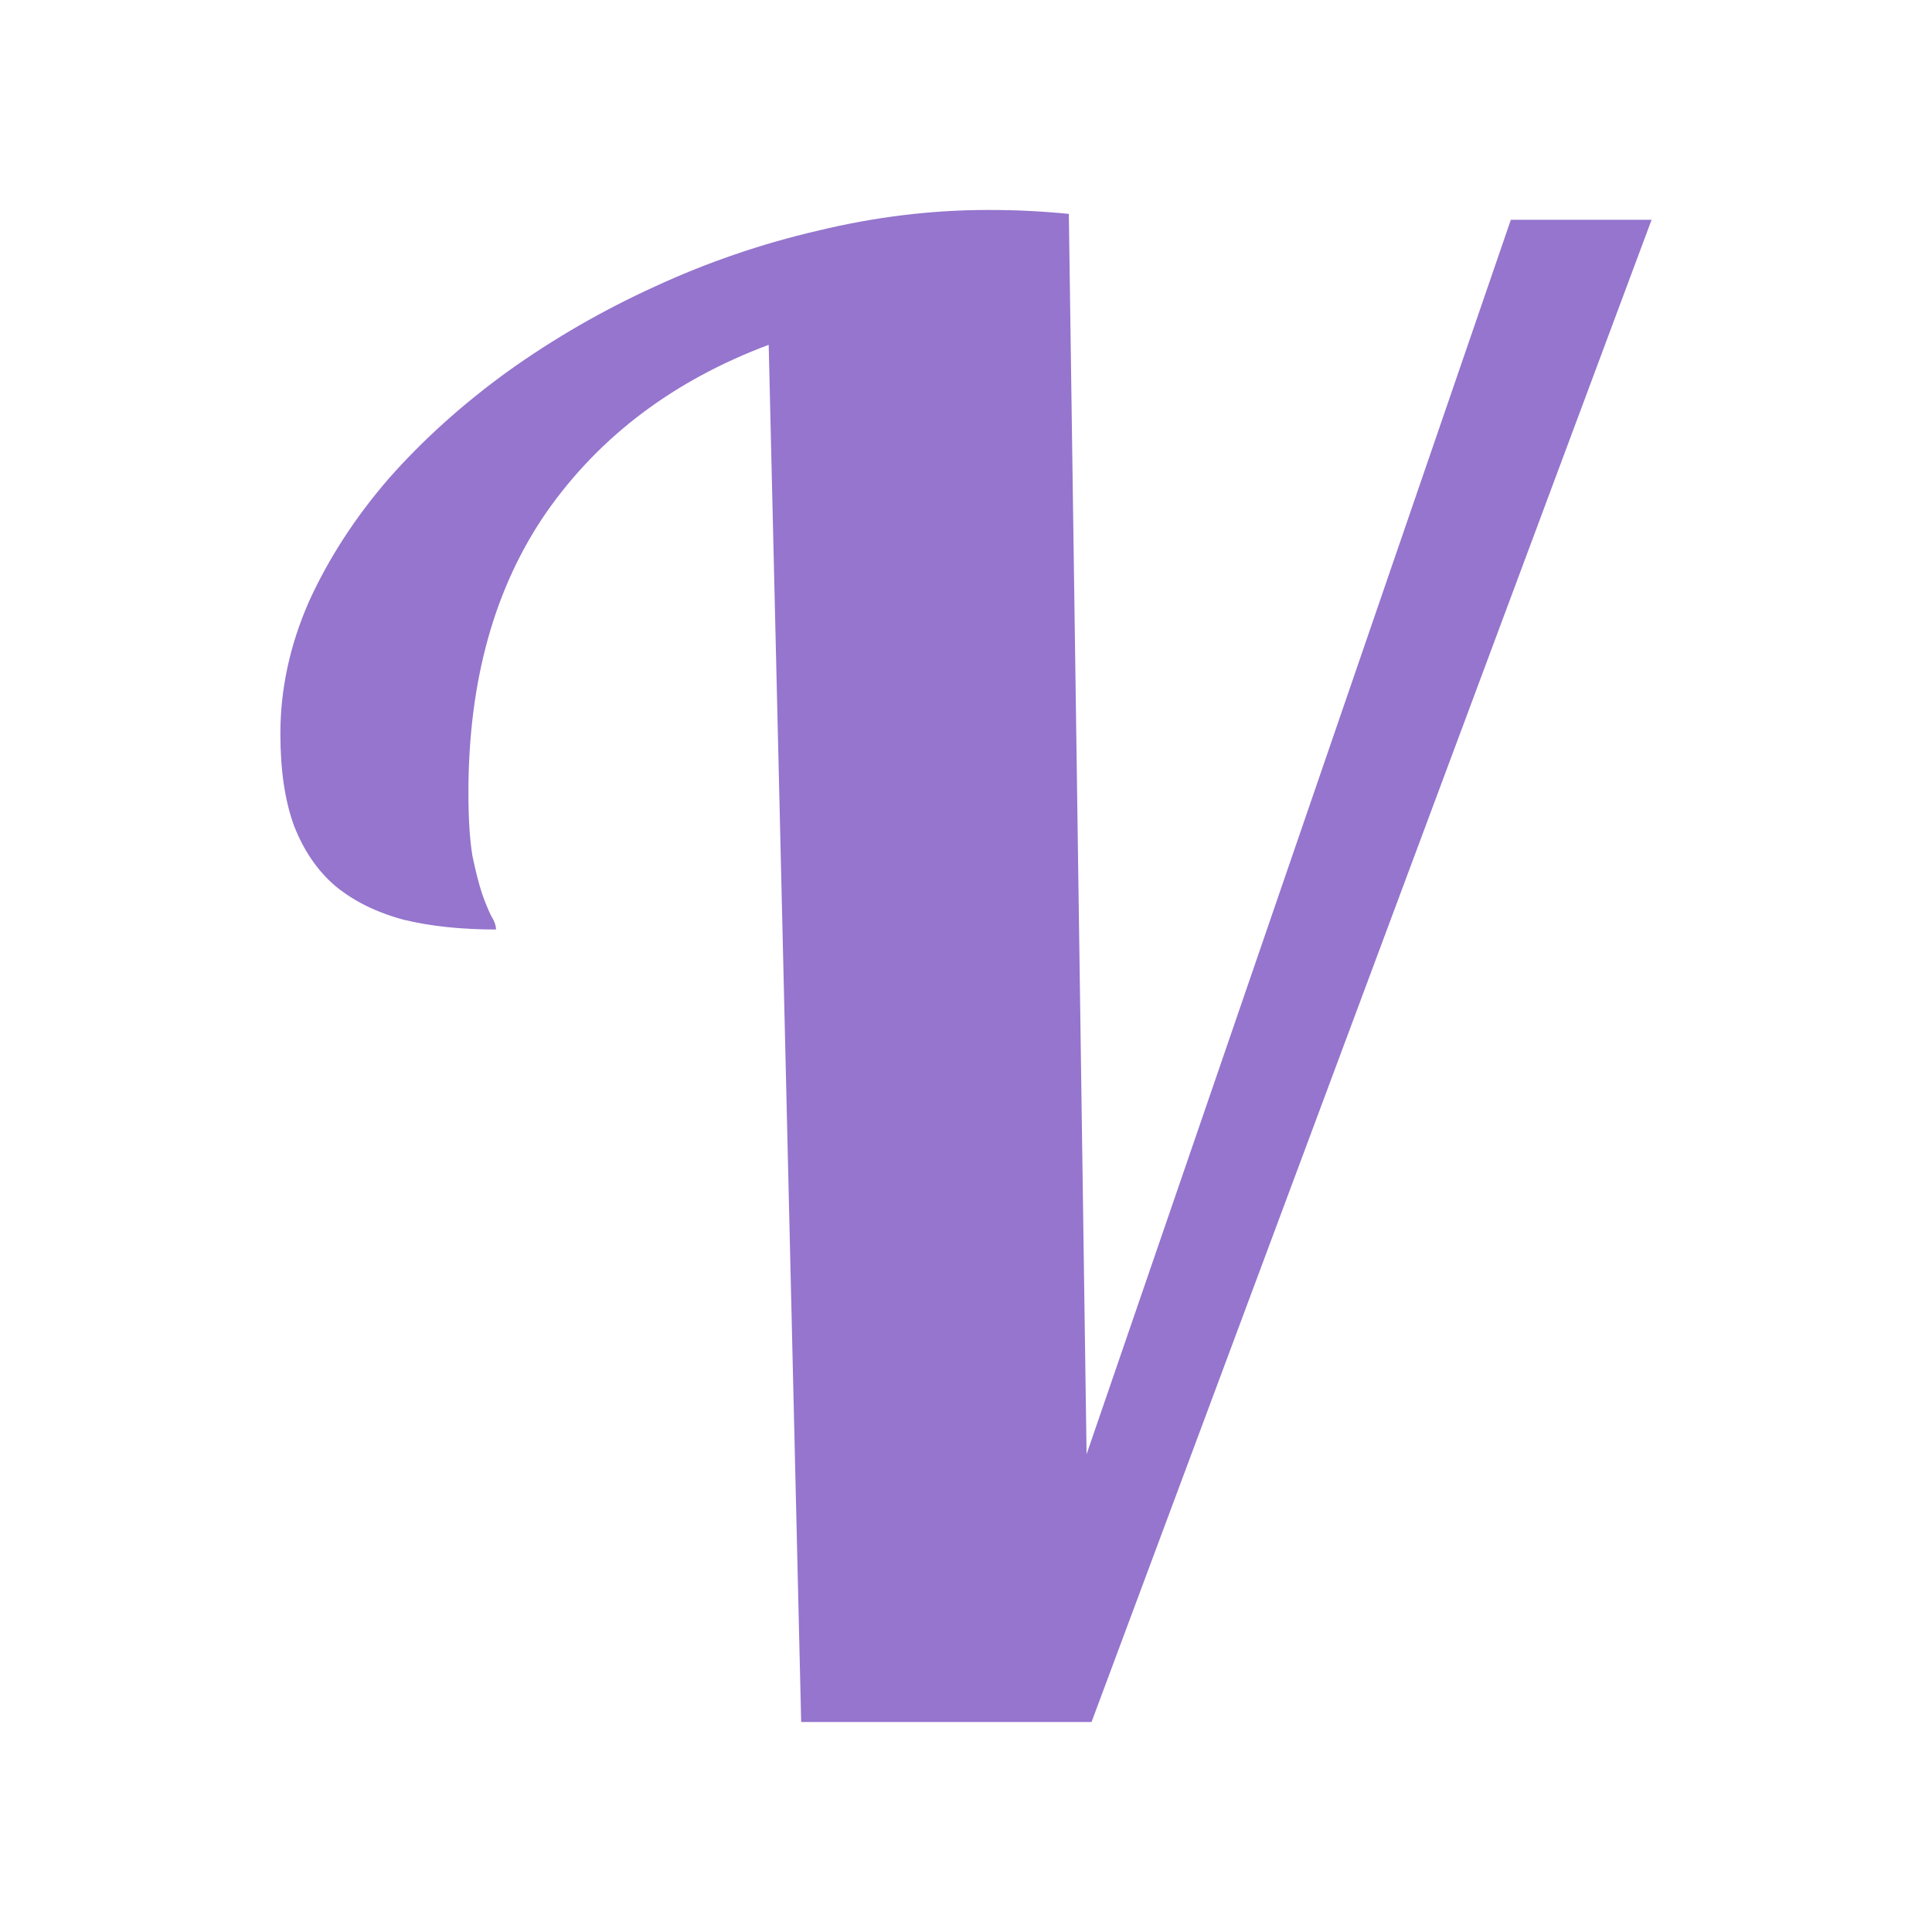
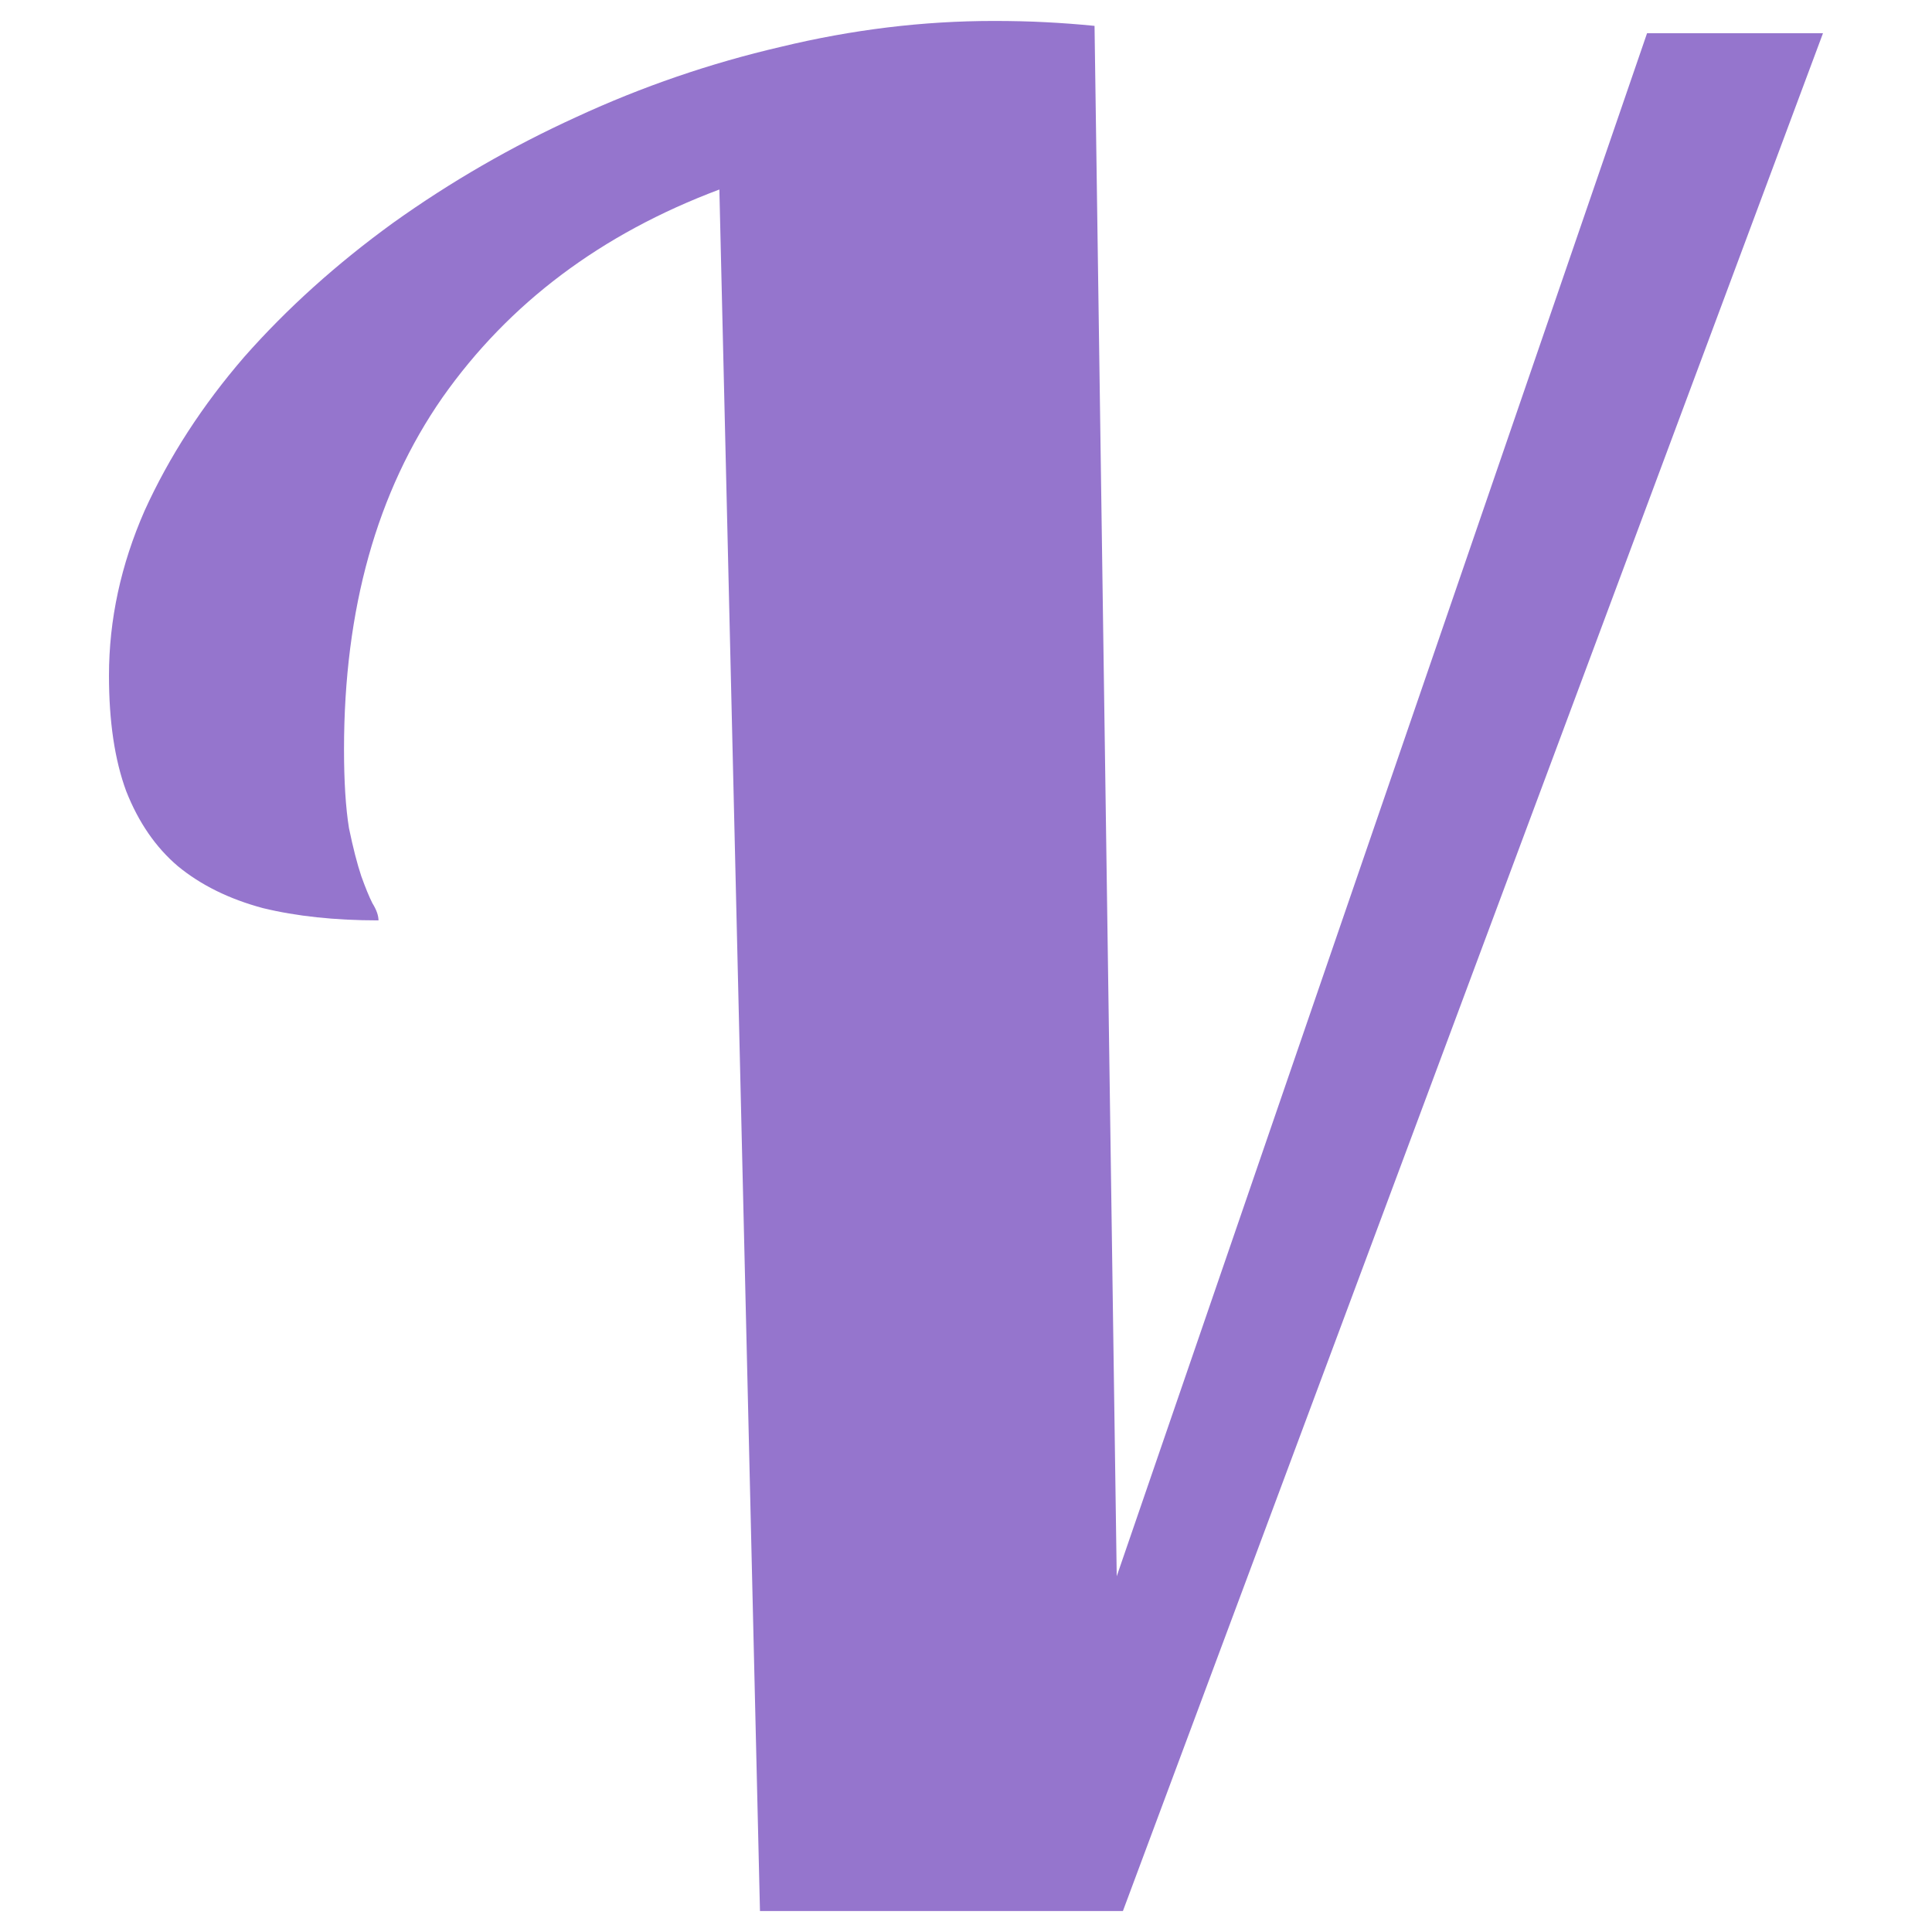
- <svg xmlns="http://www.w3.org/2000/svg" height="16px" width="16px" viewBox="-8 -8 80 80" version="1.1">
+ <svg xmlns="http://www.w3.org/2000/svg" height="16px" width="16px" viewBox="0 0 64 64" version="1.1">
  <path fill="#9575CD" d="M 25.175,63.303 23.83,6.278 q -5.871,2.201 -9.171,6.887 -3.263,4.688 -3.263,11.658 0,1.589 0.164,2.609 0.203,0.978 0.407,1.589 0.204,0.571 0.368,0.897 0.203,0.326 0.203,0.571 -2.16,0 -3.83,-0.407 -1.672,-0.449 -2.814,-1.387 -1.101,-0.935 -1.713,-2.486 -0.571,-1.547 -0.571,-3.83 0,-2.771 1.18,-5.462 1.223,-2.689 3.302,-5.095 2.12,-2.403 4.933,-4.442 2.854,-2.039 6.073,-3.506 3.259,-1.508 6.766,-2.322 3.547,-0.858 7.053,-0.858 0.937,0 1.713,0.041 0.814,0.041 1.628,0.122 L 36.993,52.216 54.561,1.1 h 5.828 L 37.198,63.305 H 25.173 Z" />
</svg>
